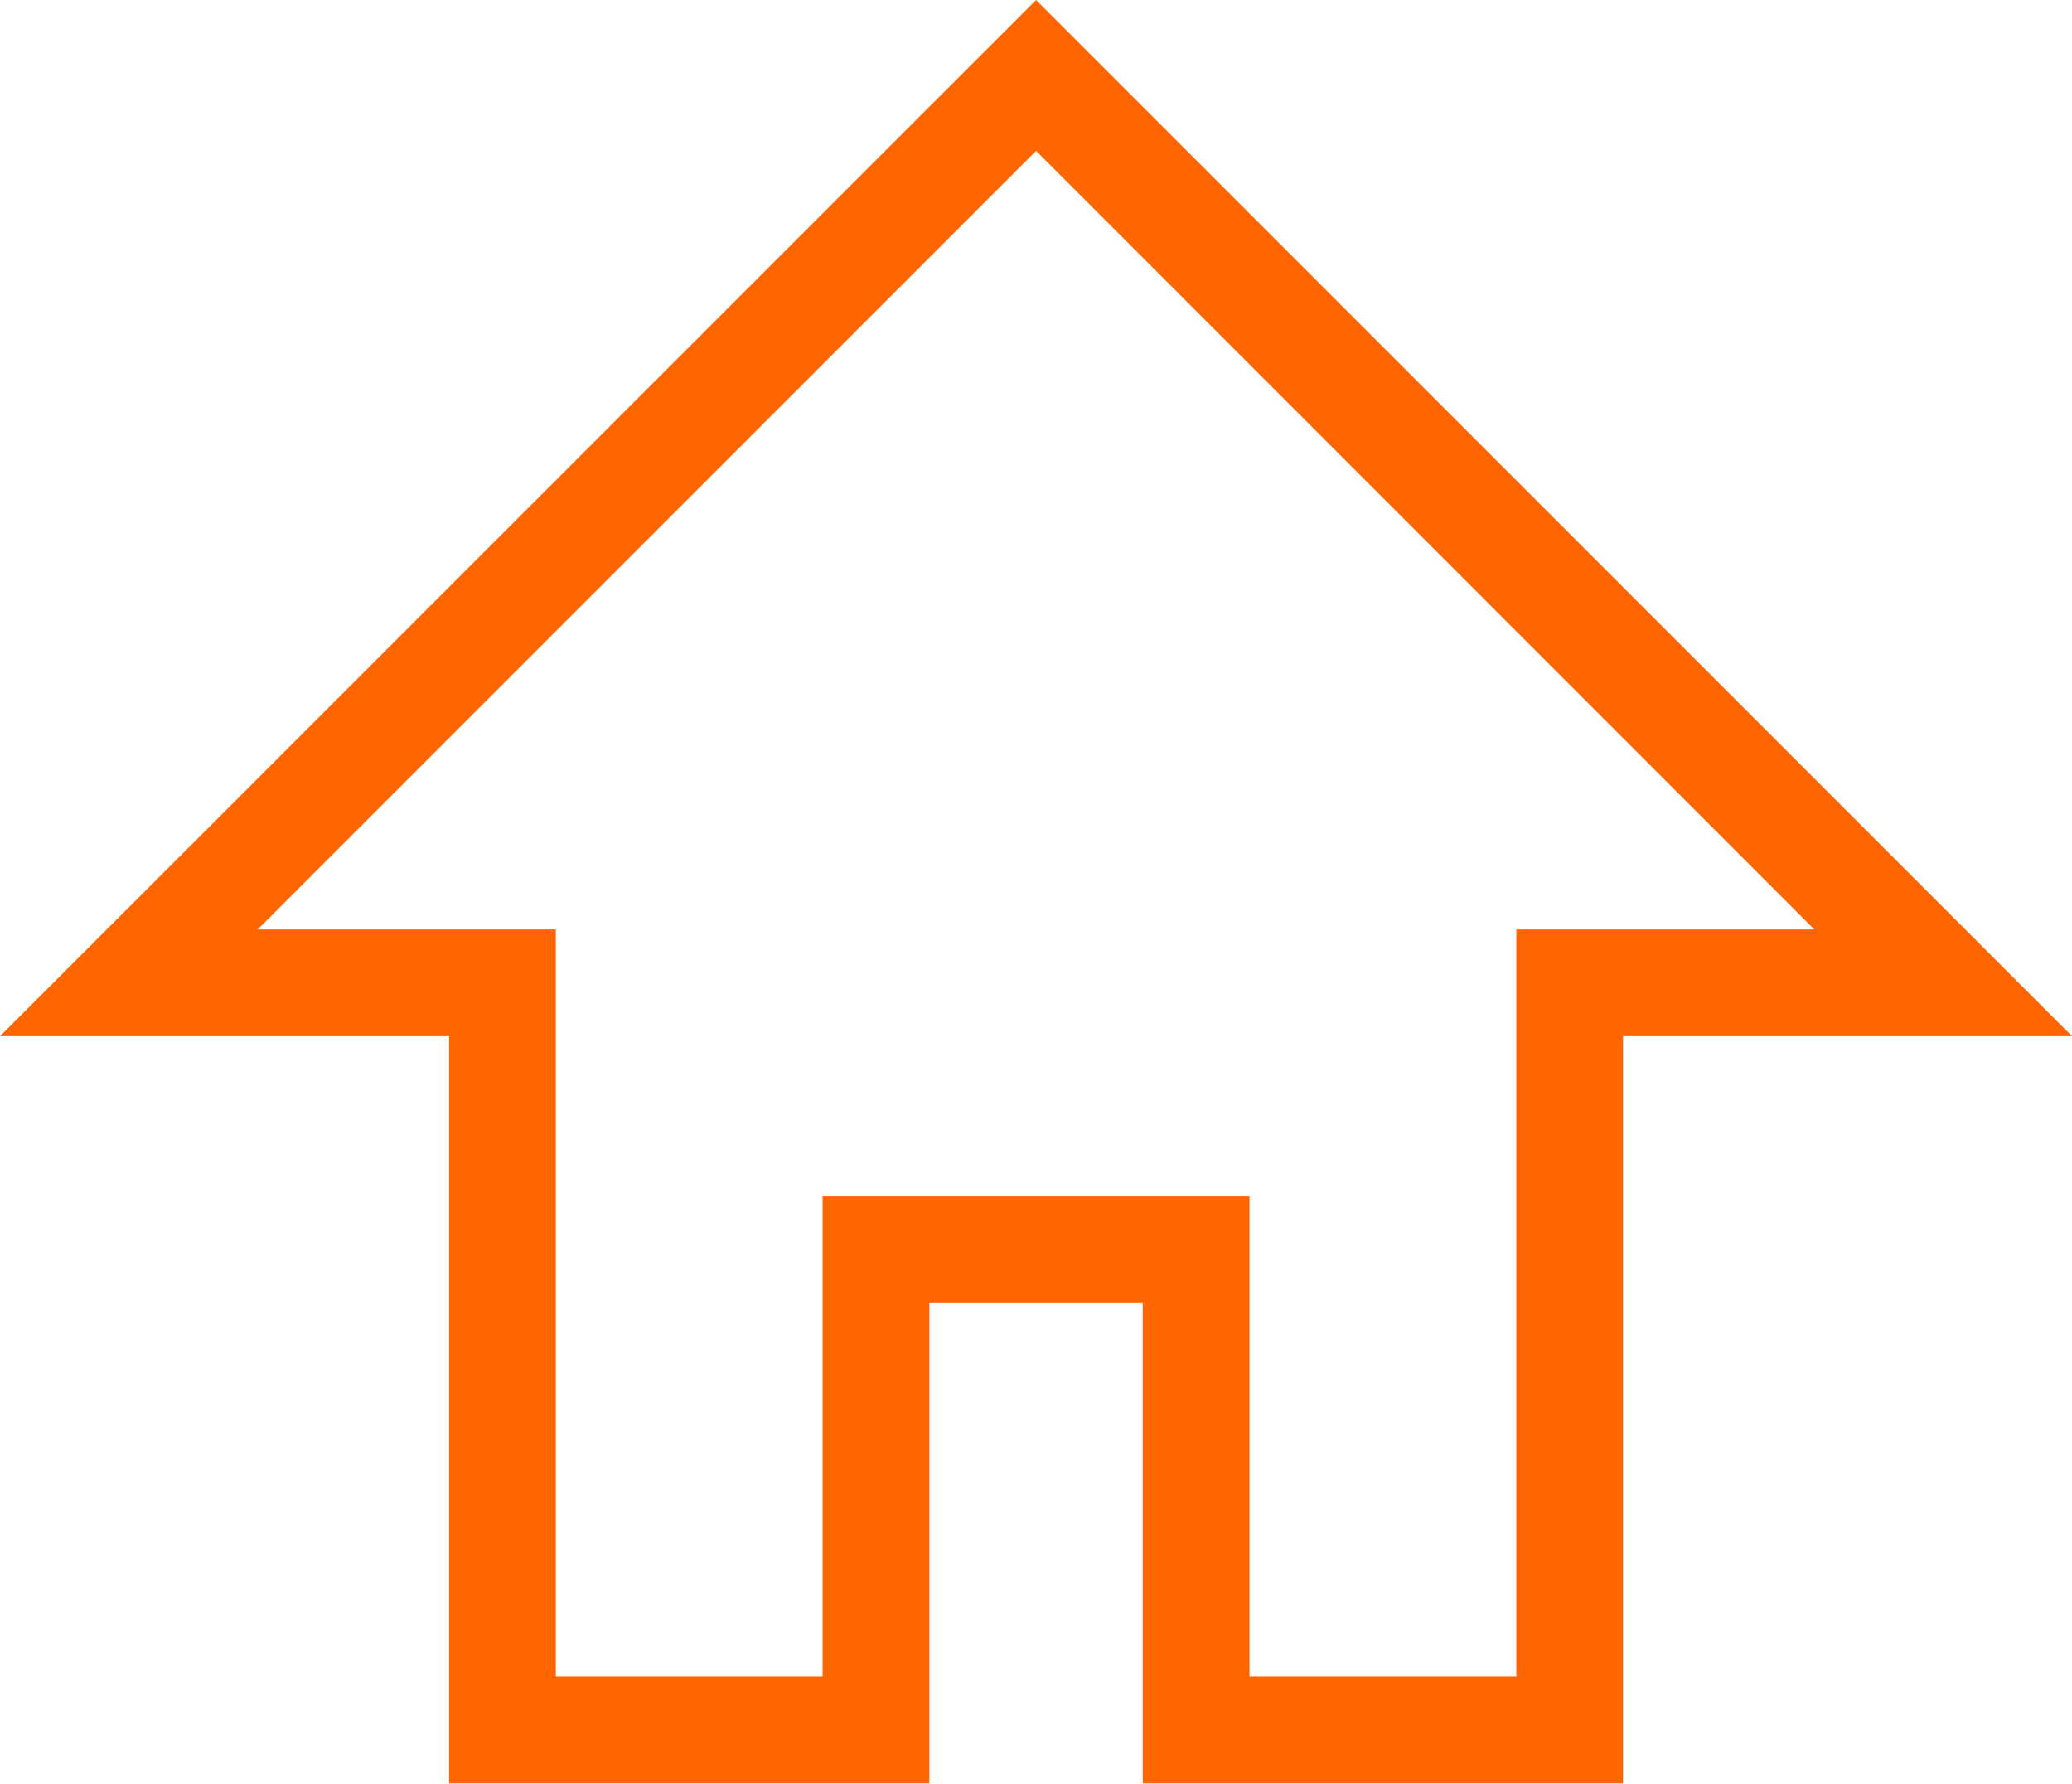
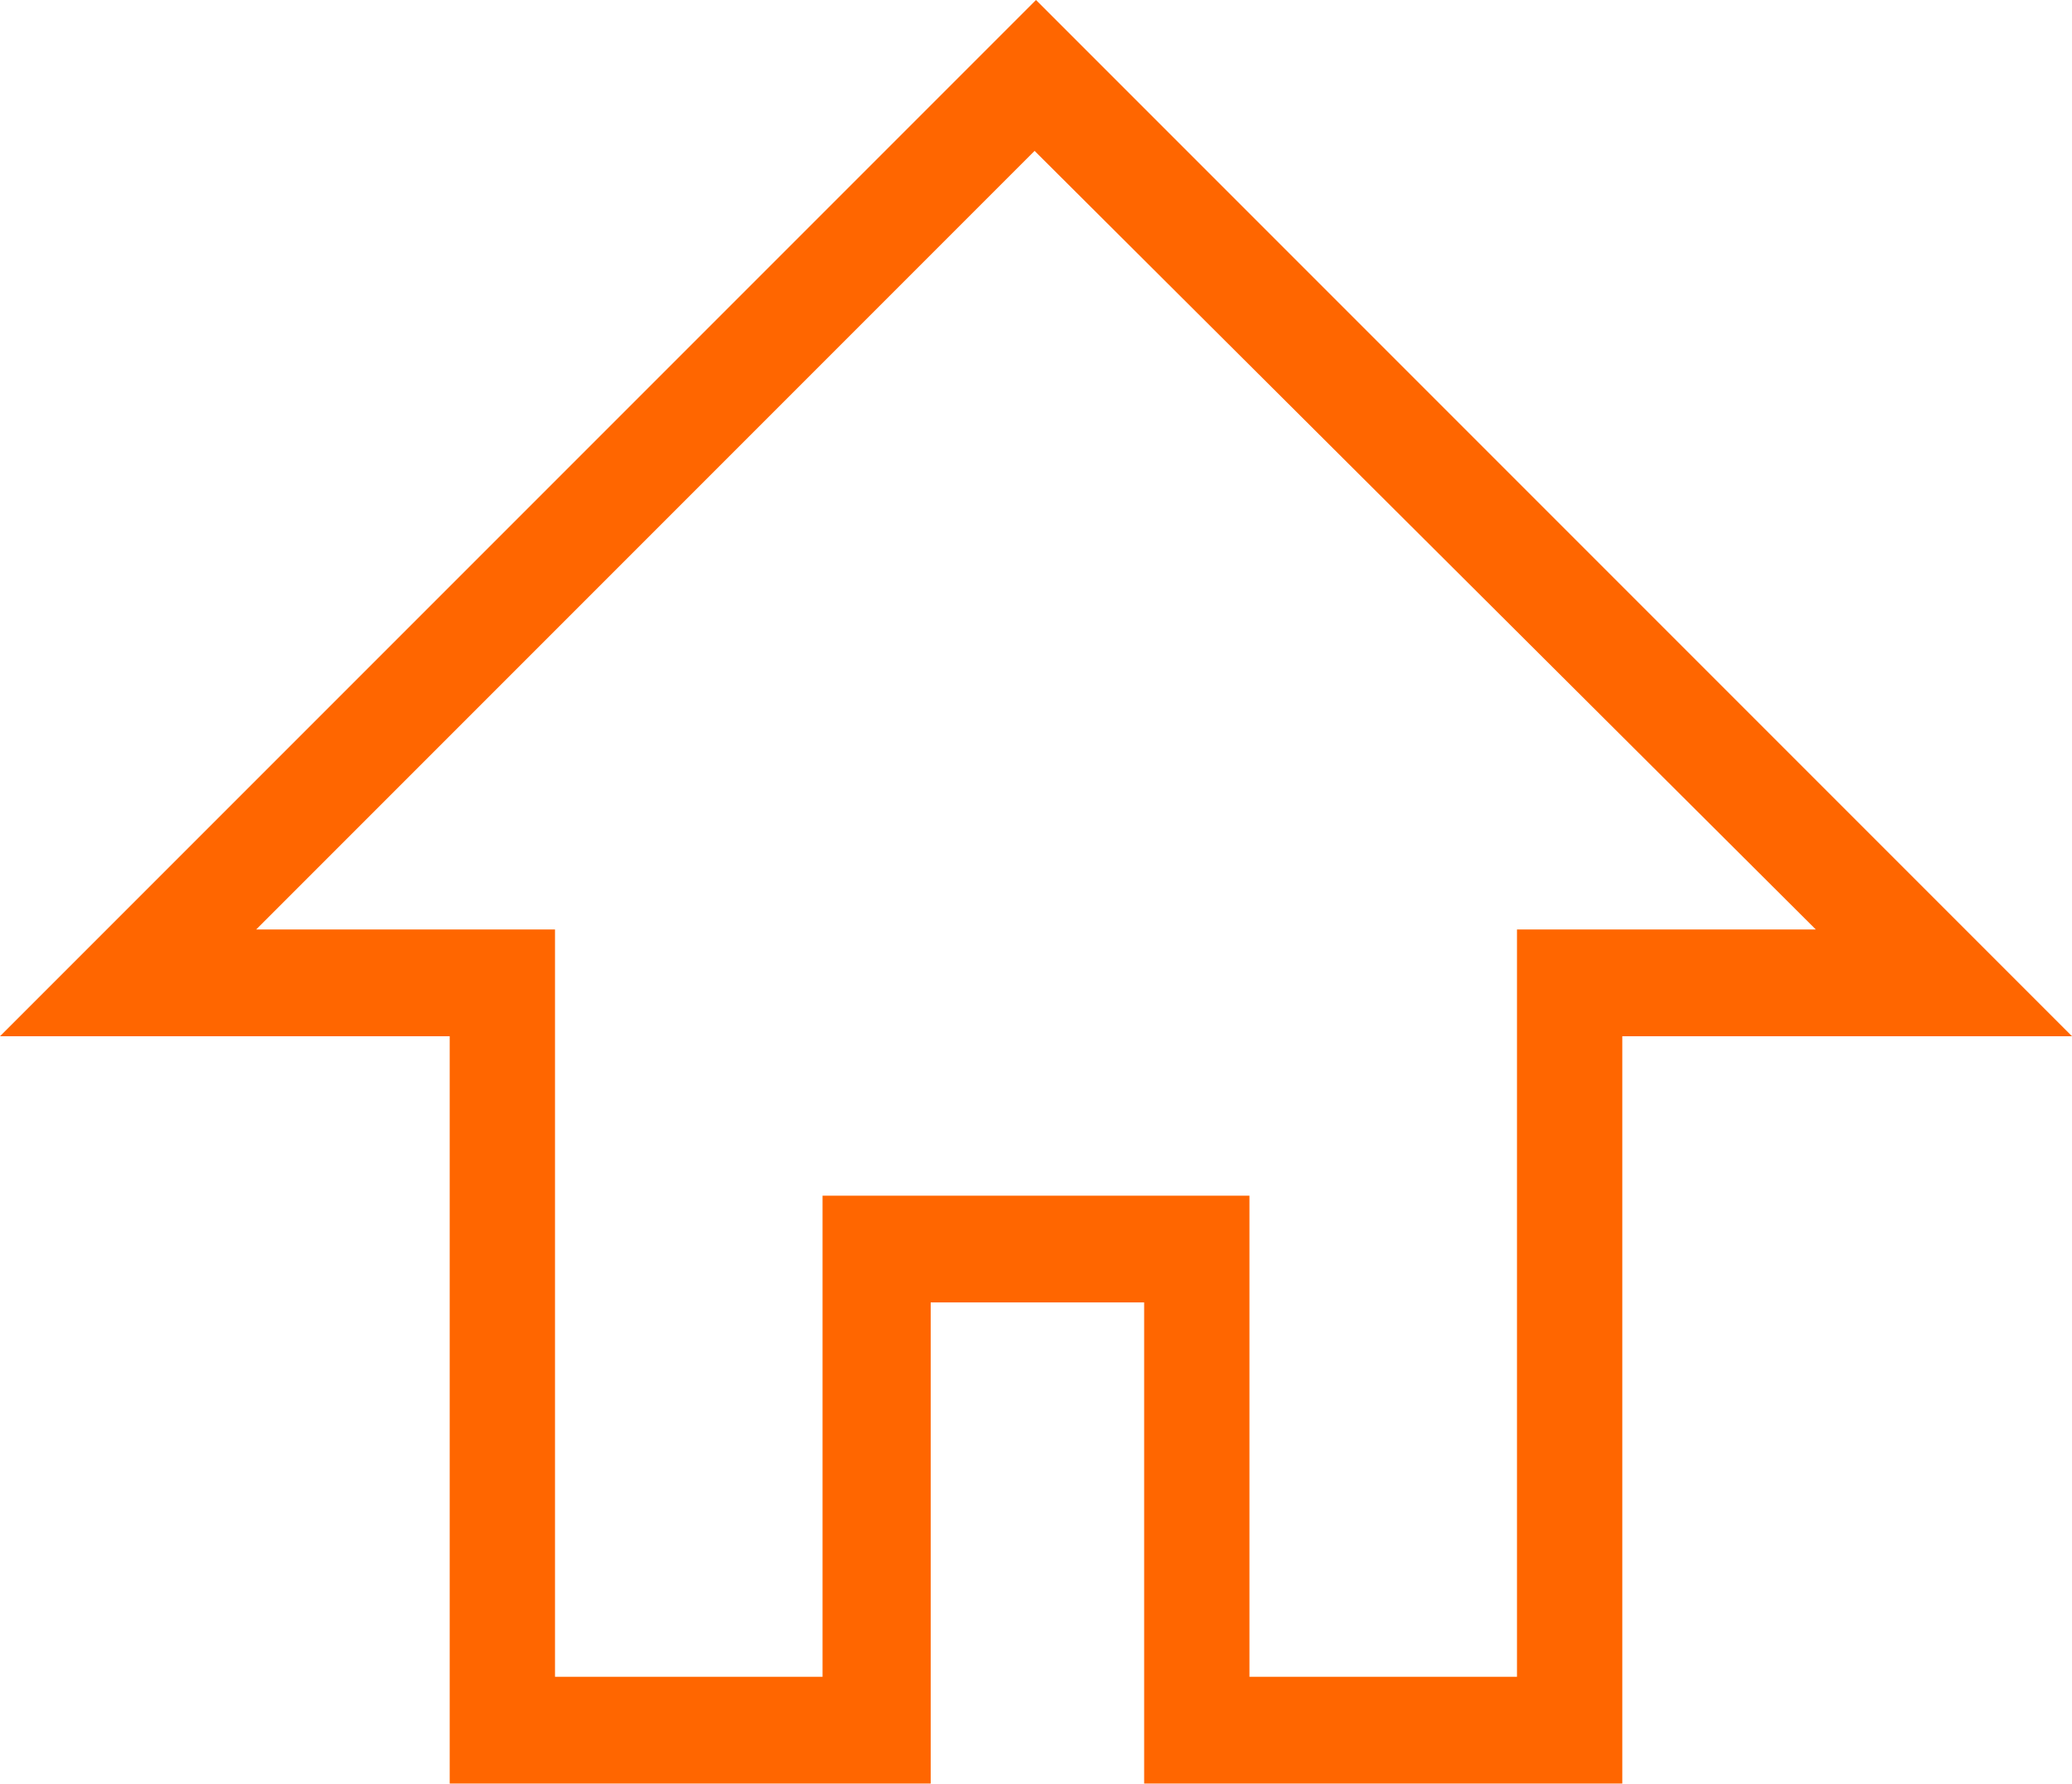
- <svg xmlns="http://www.w3.org/2000/svg" version="1.1" width="18.201" height="15.662" viewBox="0 0 14.561 12.53">
-   <path d="m3.156 12.53 0-5.25-3.156 0L7.281-1.8160381e-7 14.561 7.28l-3.155 0 0 5.25-3.375 0 0-3.375-1.5 0 0 3.375-3.375 0zm2.625-0.75 0-3.375 3 0 0 3.375 1.875 0 0-5.25 2.094 0-5.469-5.47-5.47 5.47 2.095 0 0 5.25 1.875 0z" fill="#f60" />
+ <svg xmlns="http://www.w3.org/2000/svg" viewBox="0 0 14.56 12.53">
+   <path fill="#f60" d="M3.16 12.53V7.28H0L7.28 0l7.28 7.28H11.4v5.25H8.04V9.15h-1.5v3.38H3.16zm2.62-.75V8.4h3v3.38h1.88V6.53h2.1L7.27 1.06 1.8 6.53h2.1v5.25H5.8z" />
</svg>
